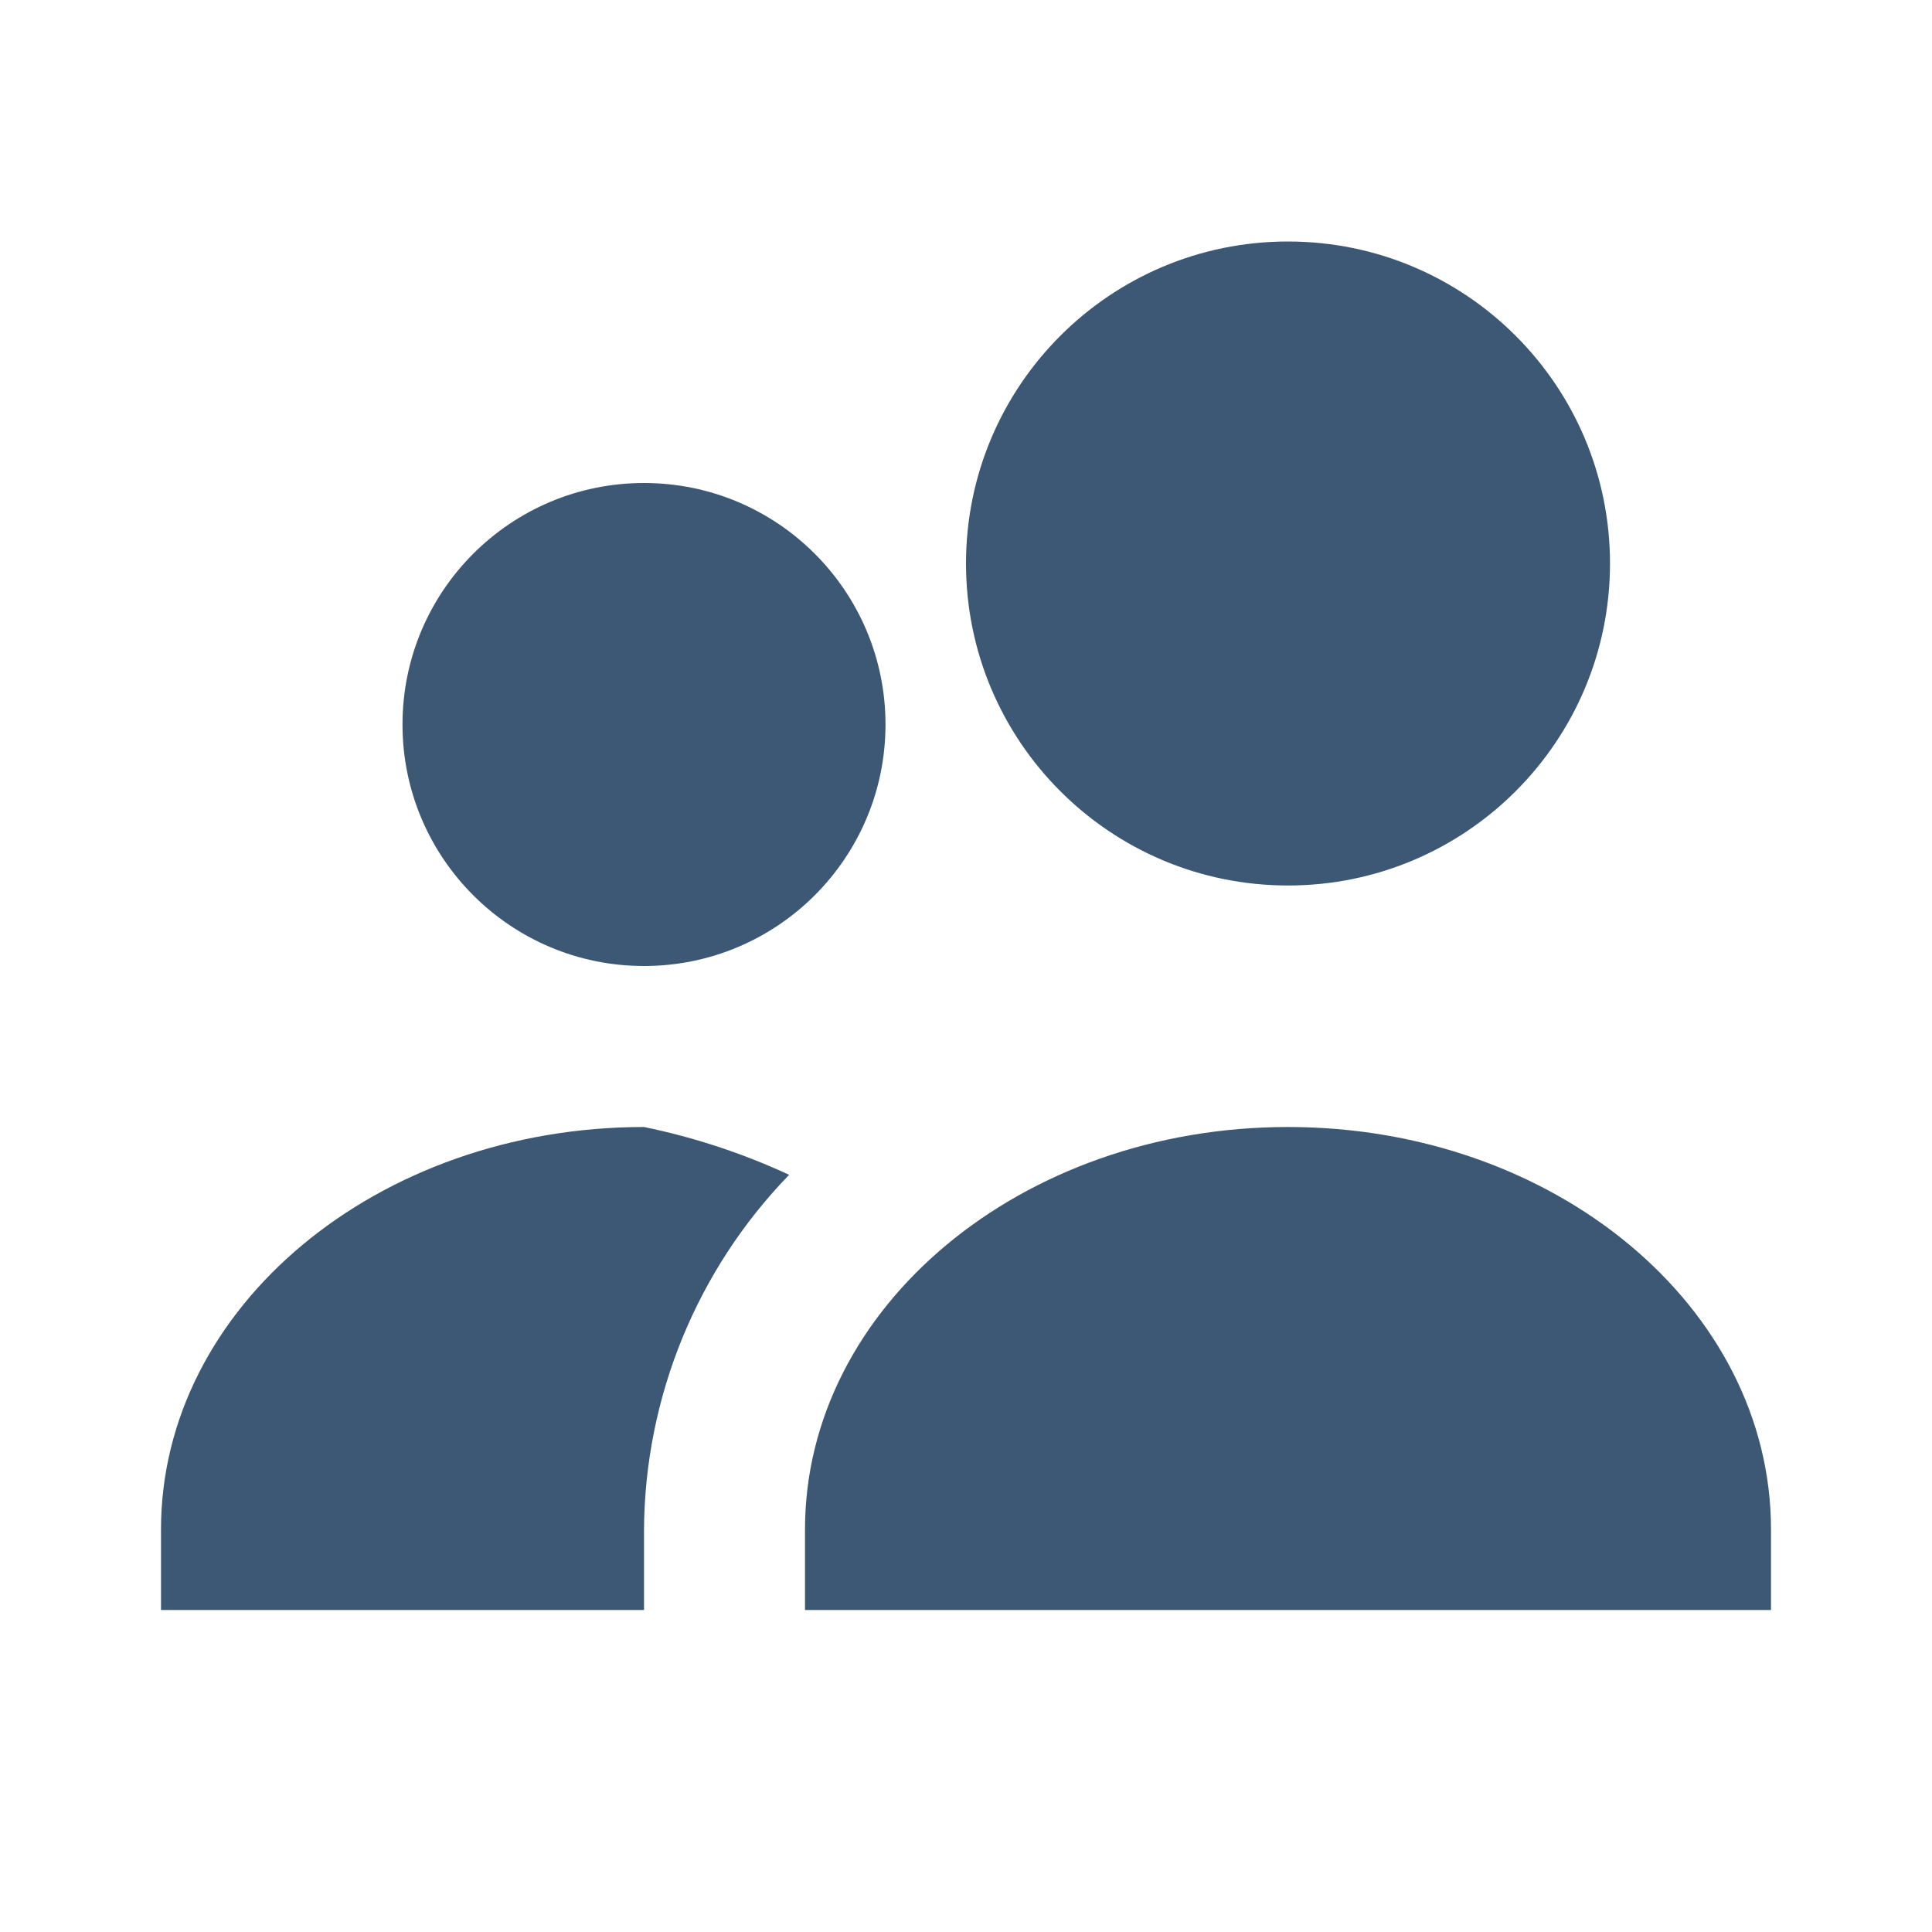
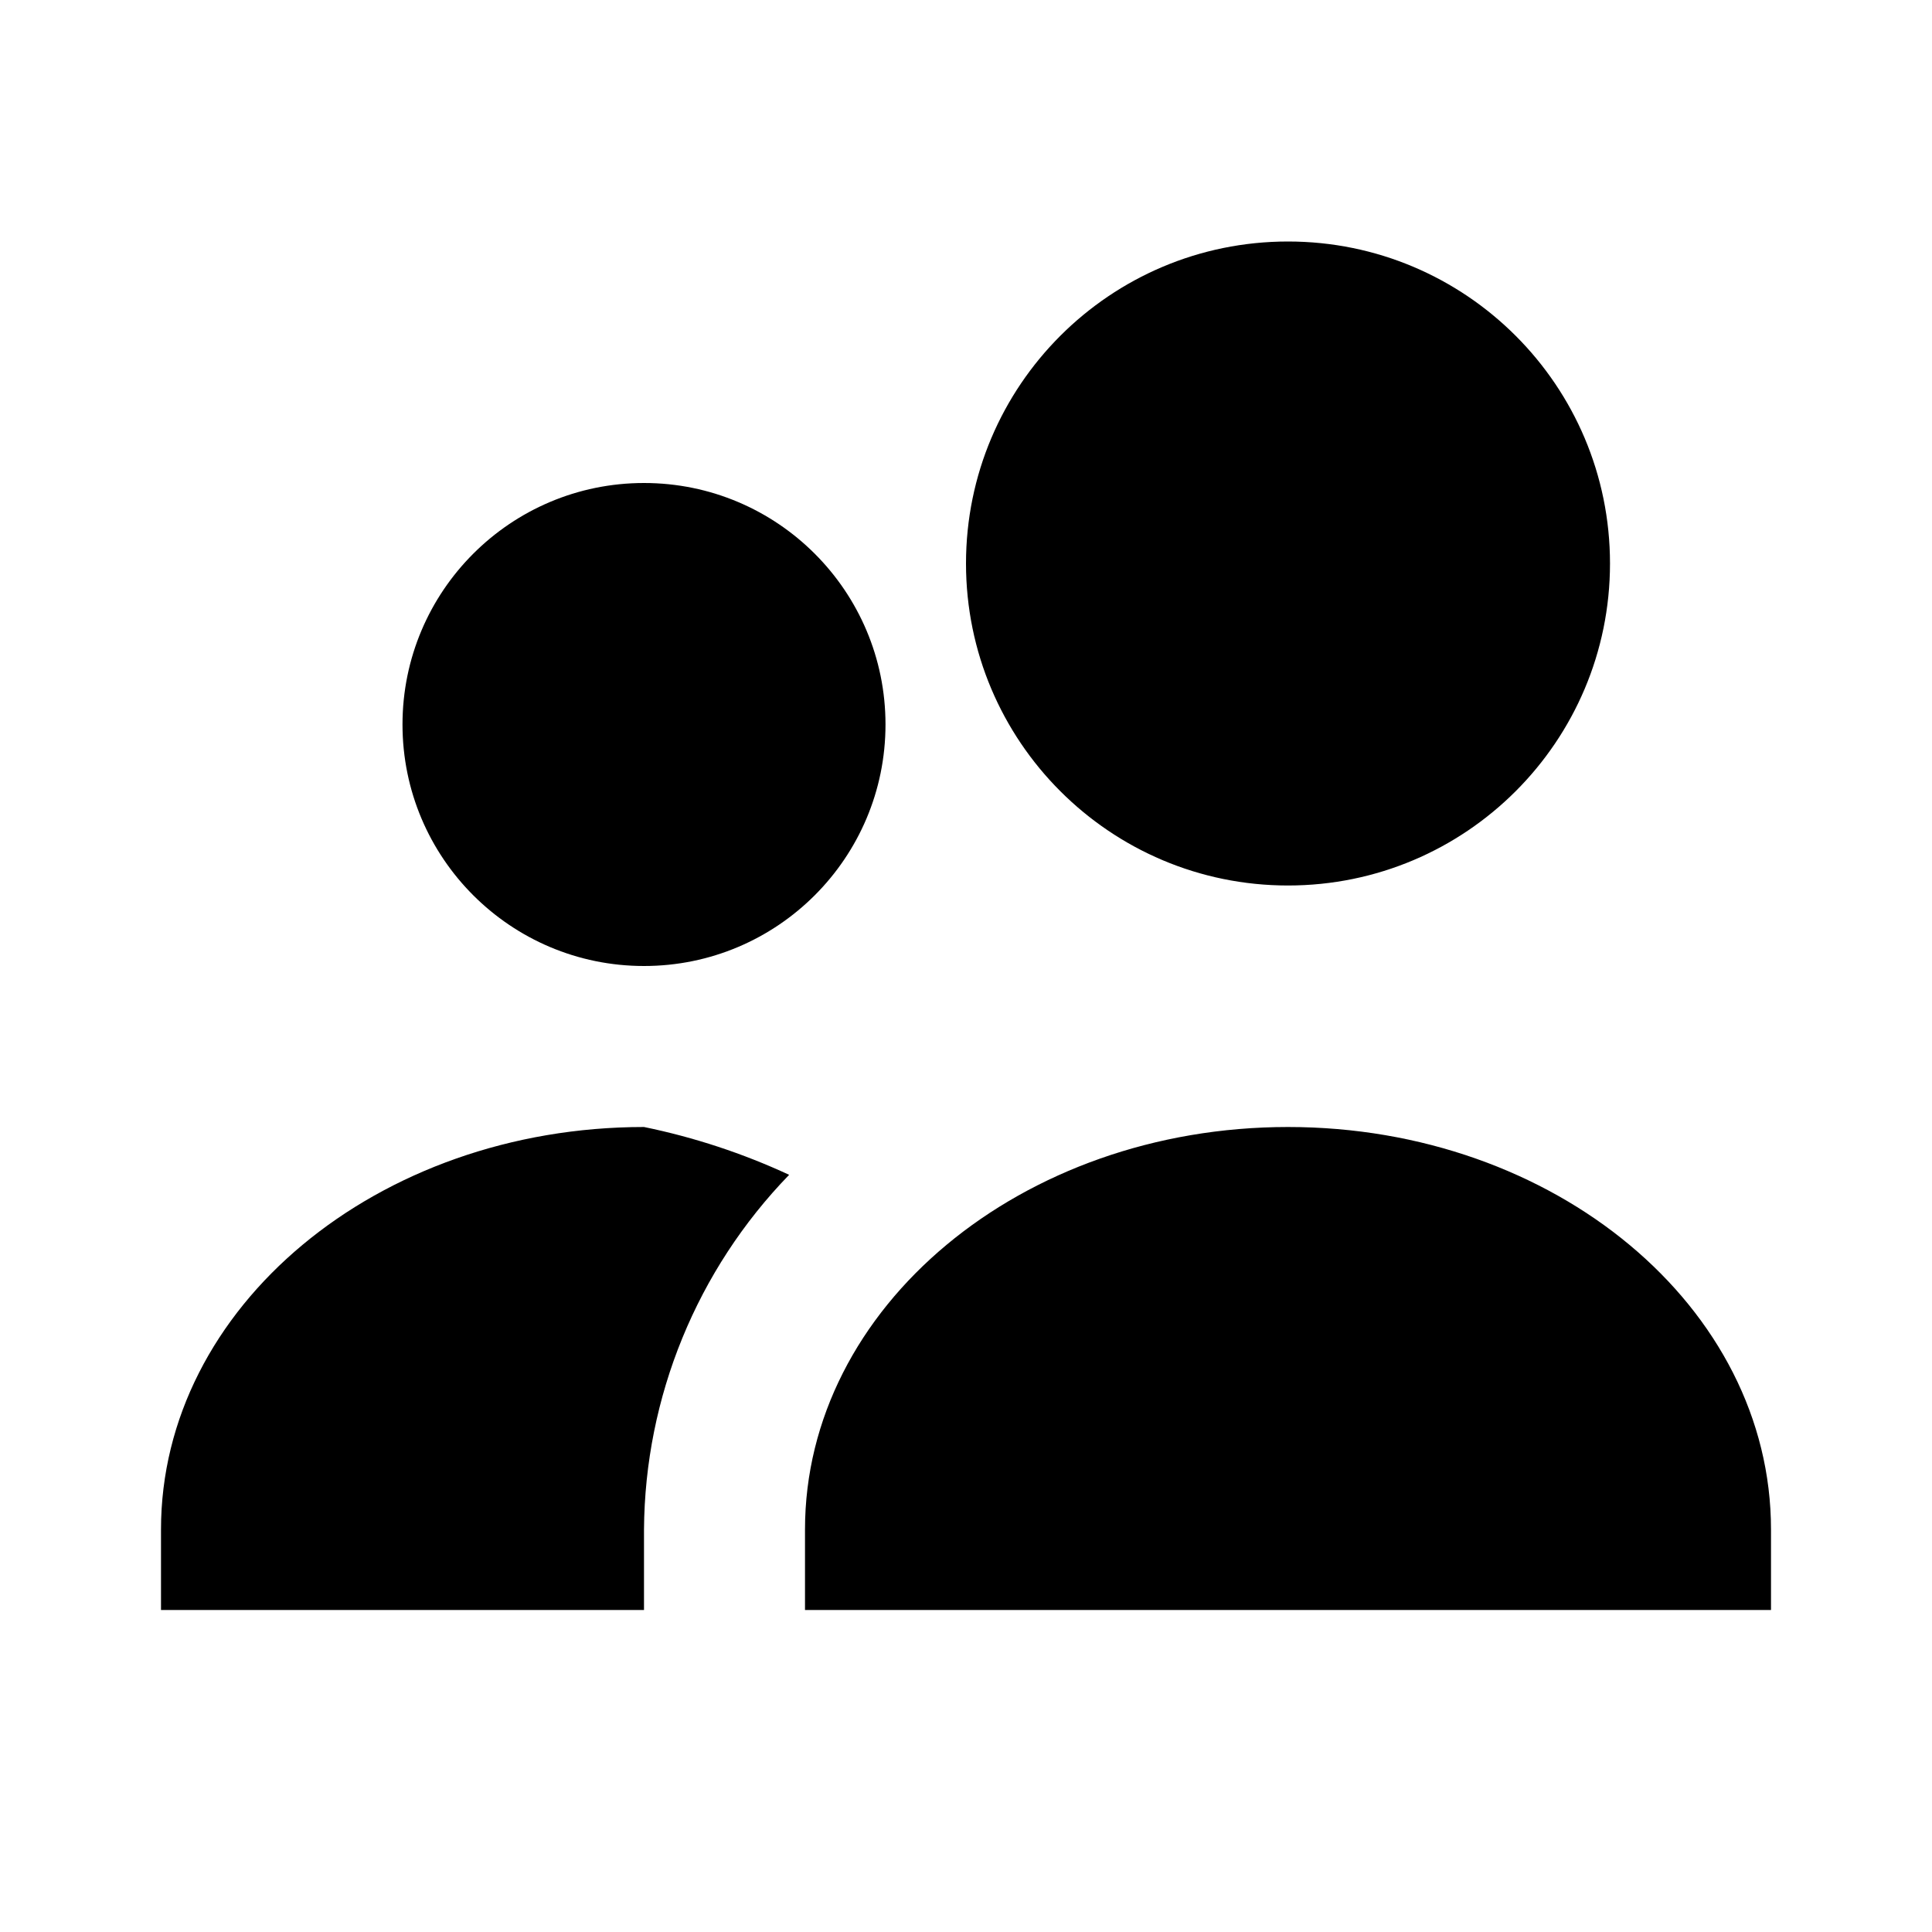
<svg xmlns="http://www.w3.org/2000/svg" viewBox="0 0 24 24" aria-hidden="true">
-   <path fill="#3c5874" d="M16 11a4 4 0 1 0-4-4 4 4 0 0 0 4 4ZM8 12a3 3 0 1 0-3-3 3 3 0 0 0 3 3Zm8 2c-3.314 0-6 2.239-6 5v1h12v-1c0-2.761-2.686-5-6-5ZM8 14c-3.314 0-6 2.239-6 5v1h6v-1a6.39 6.39 0 0 1 1.803-4.406A8.217 8.217 0 0 0 8 14Z" />
+   <path fill="currentColor" d="M16 11a4 4 0 1 0-4-4 4 4 0 0 0 4 4ZM8 12a3 3 0 1 0-3-3 3 3 0 0 0 3 3Zm8 2c-3.314 0-6 2.239-6 5v1h12v-1c0-2.761-2.686-5-6-5ZM8 14c-3.314 0-6 2.239-6 5v1h6v-1a6.39 6.39 0 0 1 1.803-4.406A8.217 8.217 0 0 0 8 14Z" />
</svg>
